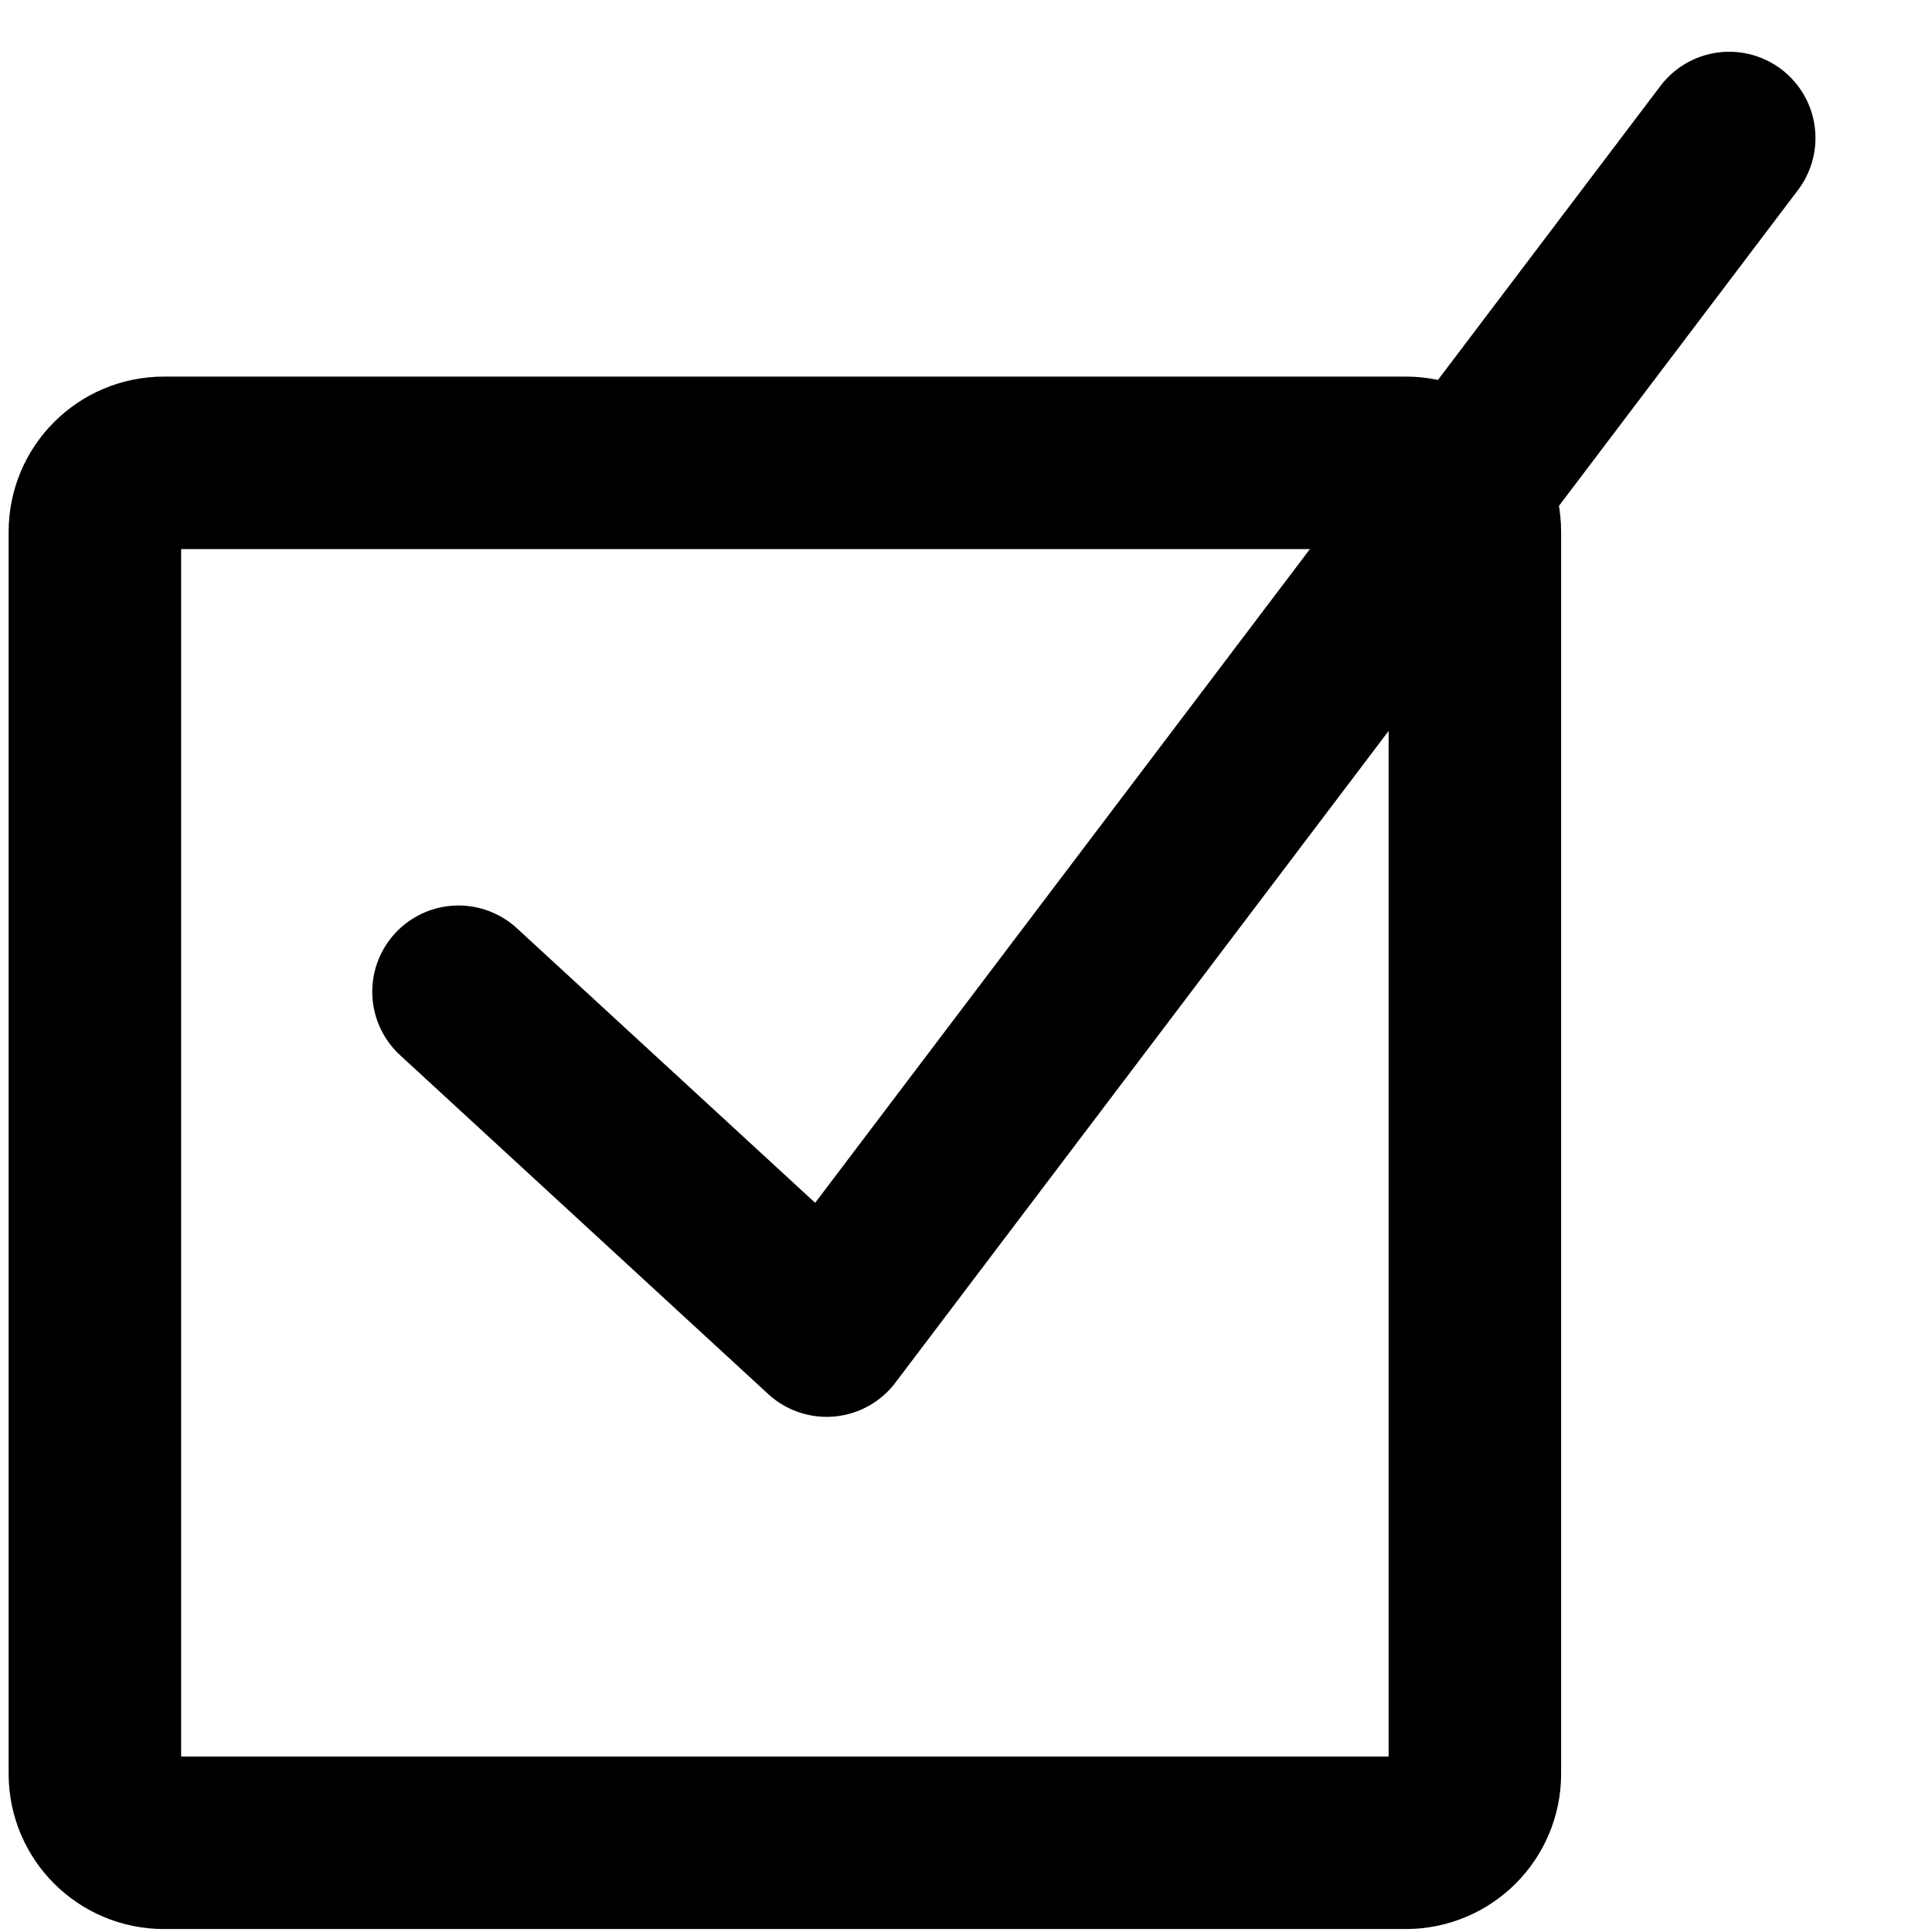
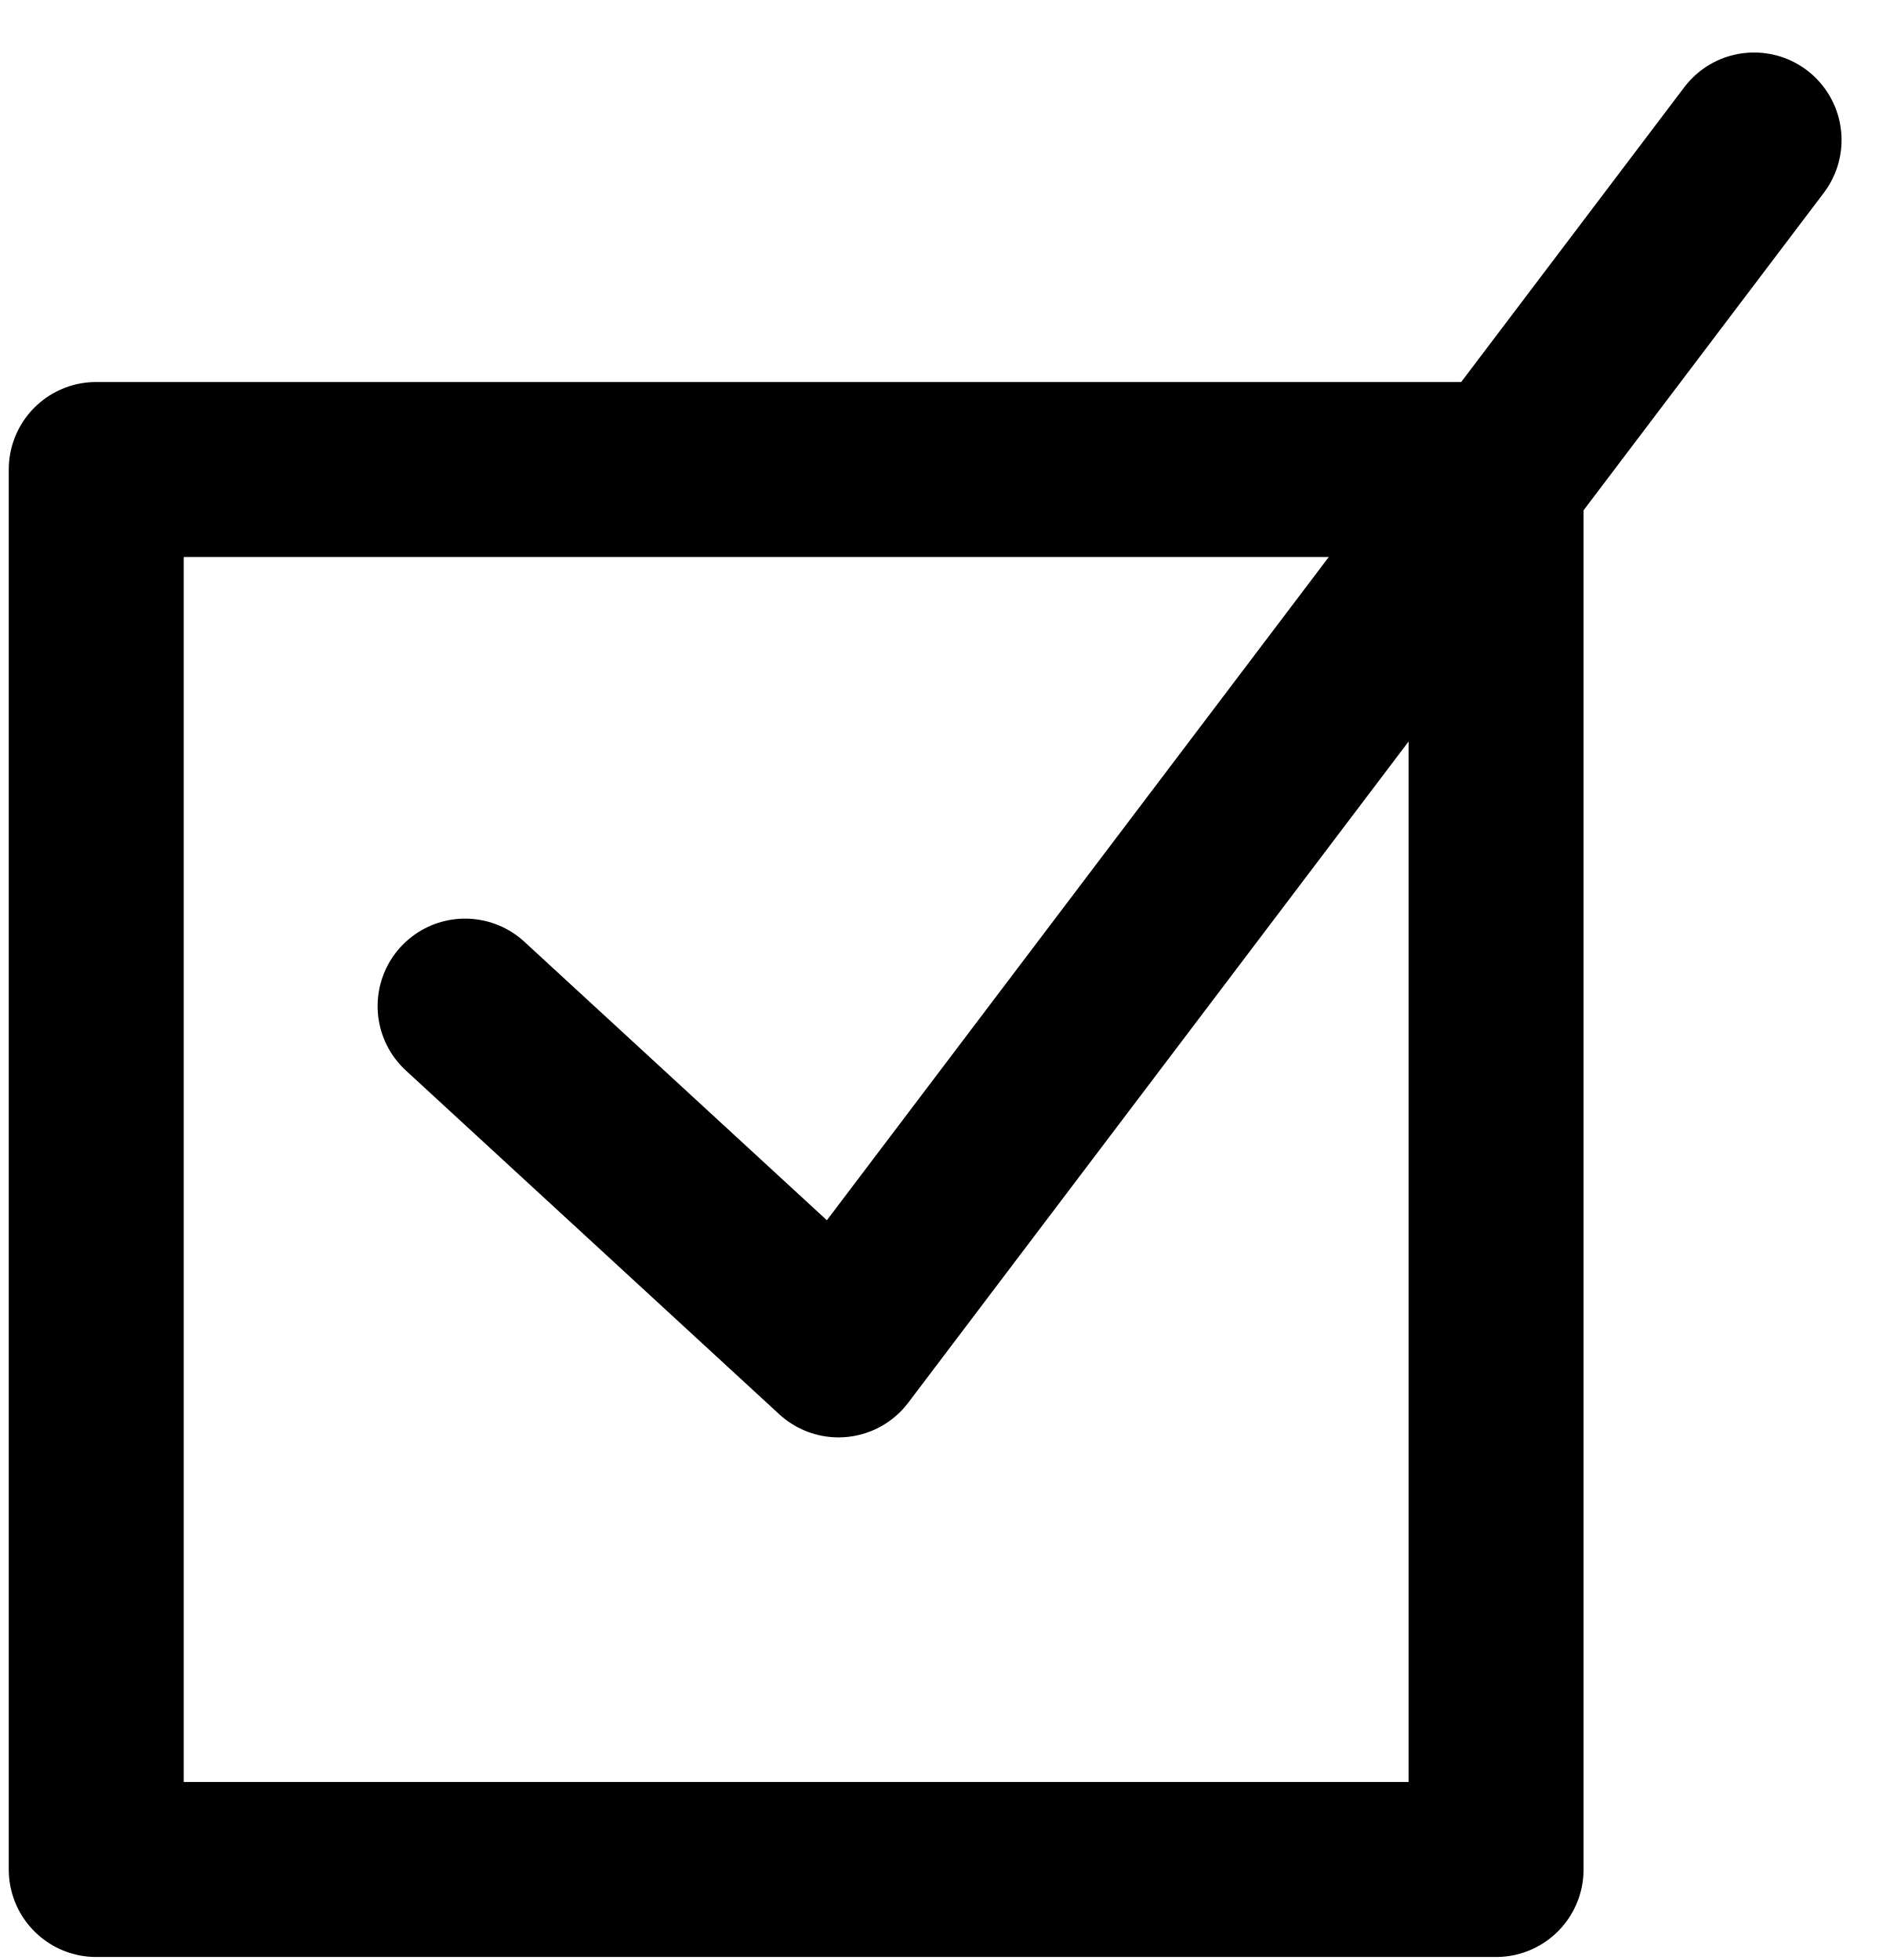
- <svg xmlns="http://www.w3.org/2000/svg" width="28" height="28" viewBox="0 0 28 28" fill="none">
-   <path d="M20.375 6.708H2.375C1.823 6.708 1.375 7.155 1.375 7.708V25.707C1.375 26.26 1.823 26.707 2.375 26.707H20.375C20.927 26.707 21.375 26.26 21.375 25.707V7.708C21.375 7.155 20.927 6.708 20.375 6.708Z" stroke="black" stroke-width="2.5" stroke-linecap="round" stroke-linejoin="round" />
+ <svg xmlns="http://www.w3.org/2000/svg" width="27" height="28" viewBox="0 0 27 28" fill="none">
+   <path d="M21.375 6.707H1.375V26.707H21.375V6.707Z" stroke="black" stroke-width="2.5" stroke-linecap="round" stroke-linejoin="round" />
  <path d="M6.645 14.373L11.98 19.284L25.061 2" stroke="black" stroke-width="2.5" stroke-linecap="round" stroke-linejoin="round" />
</svg>
